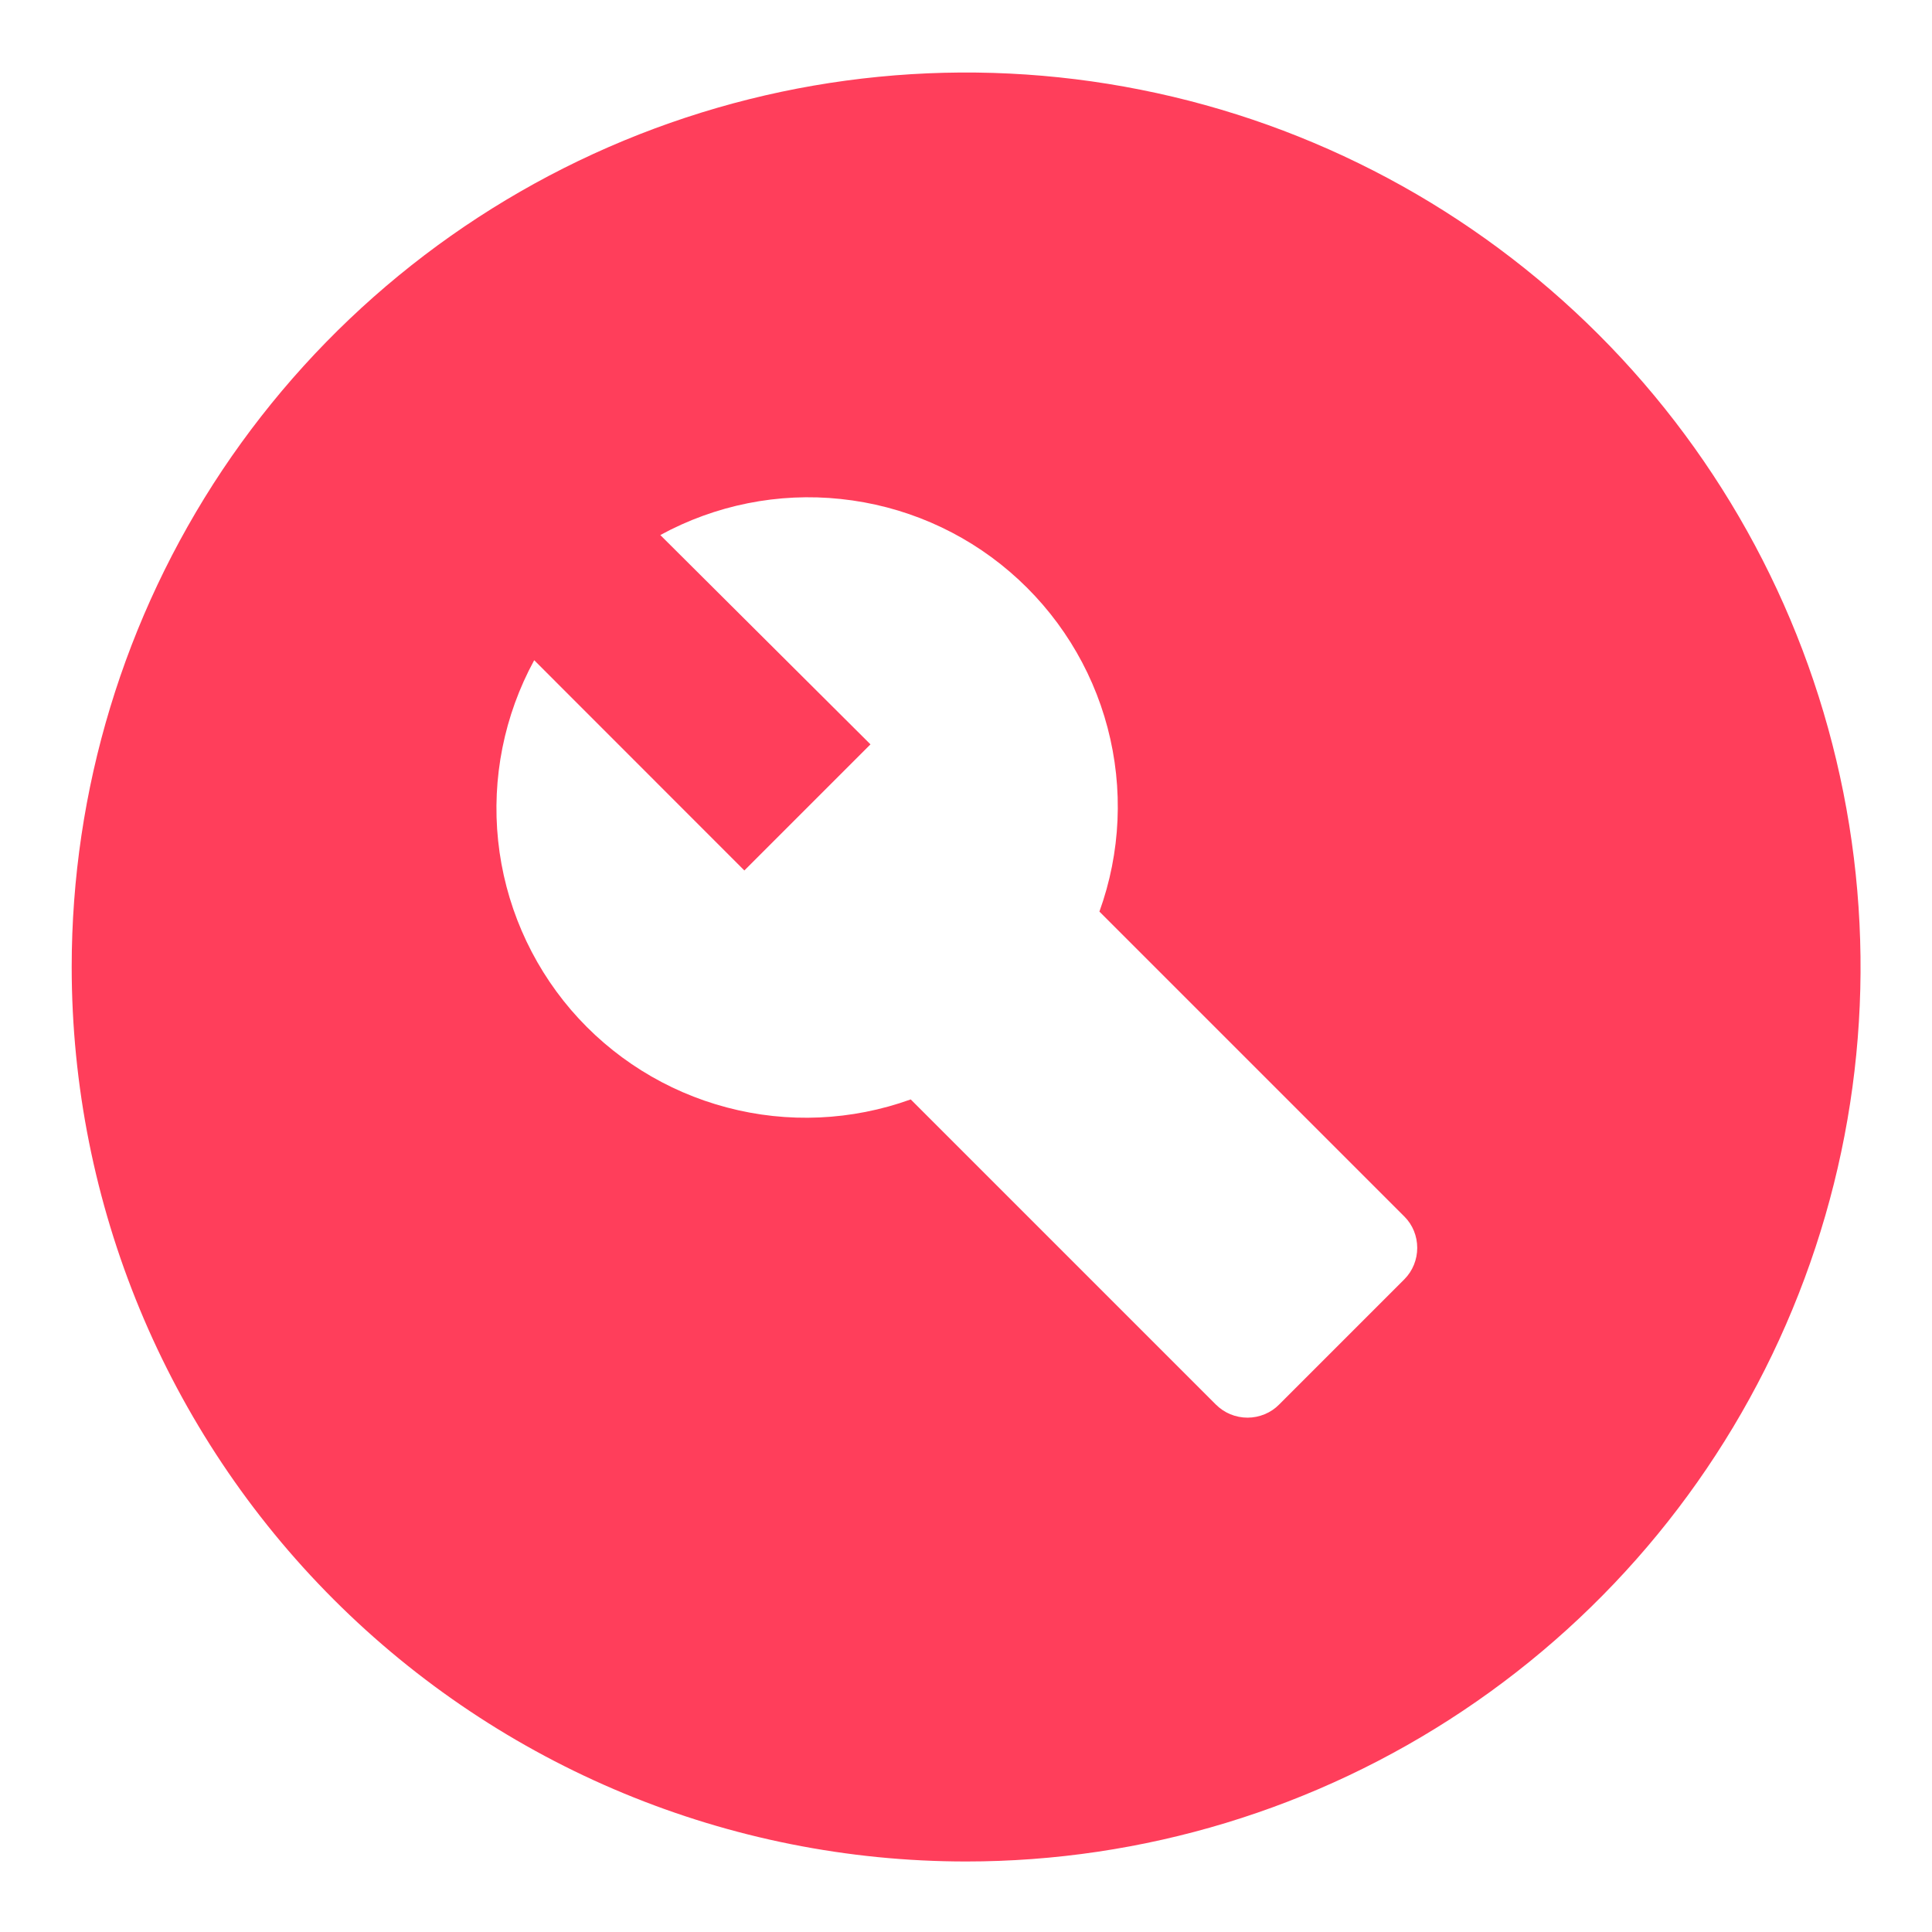
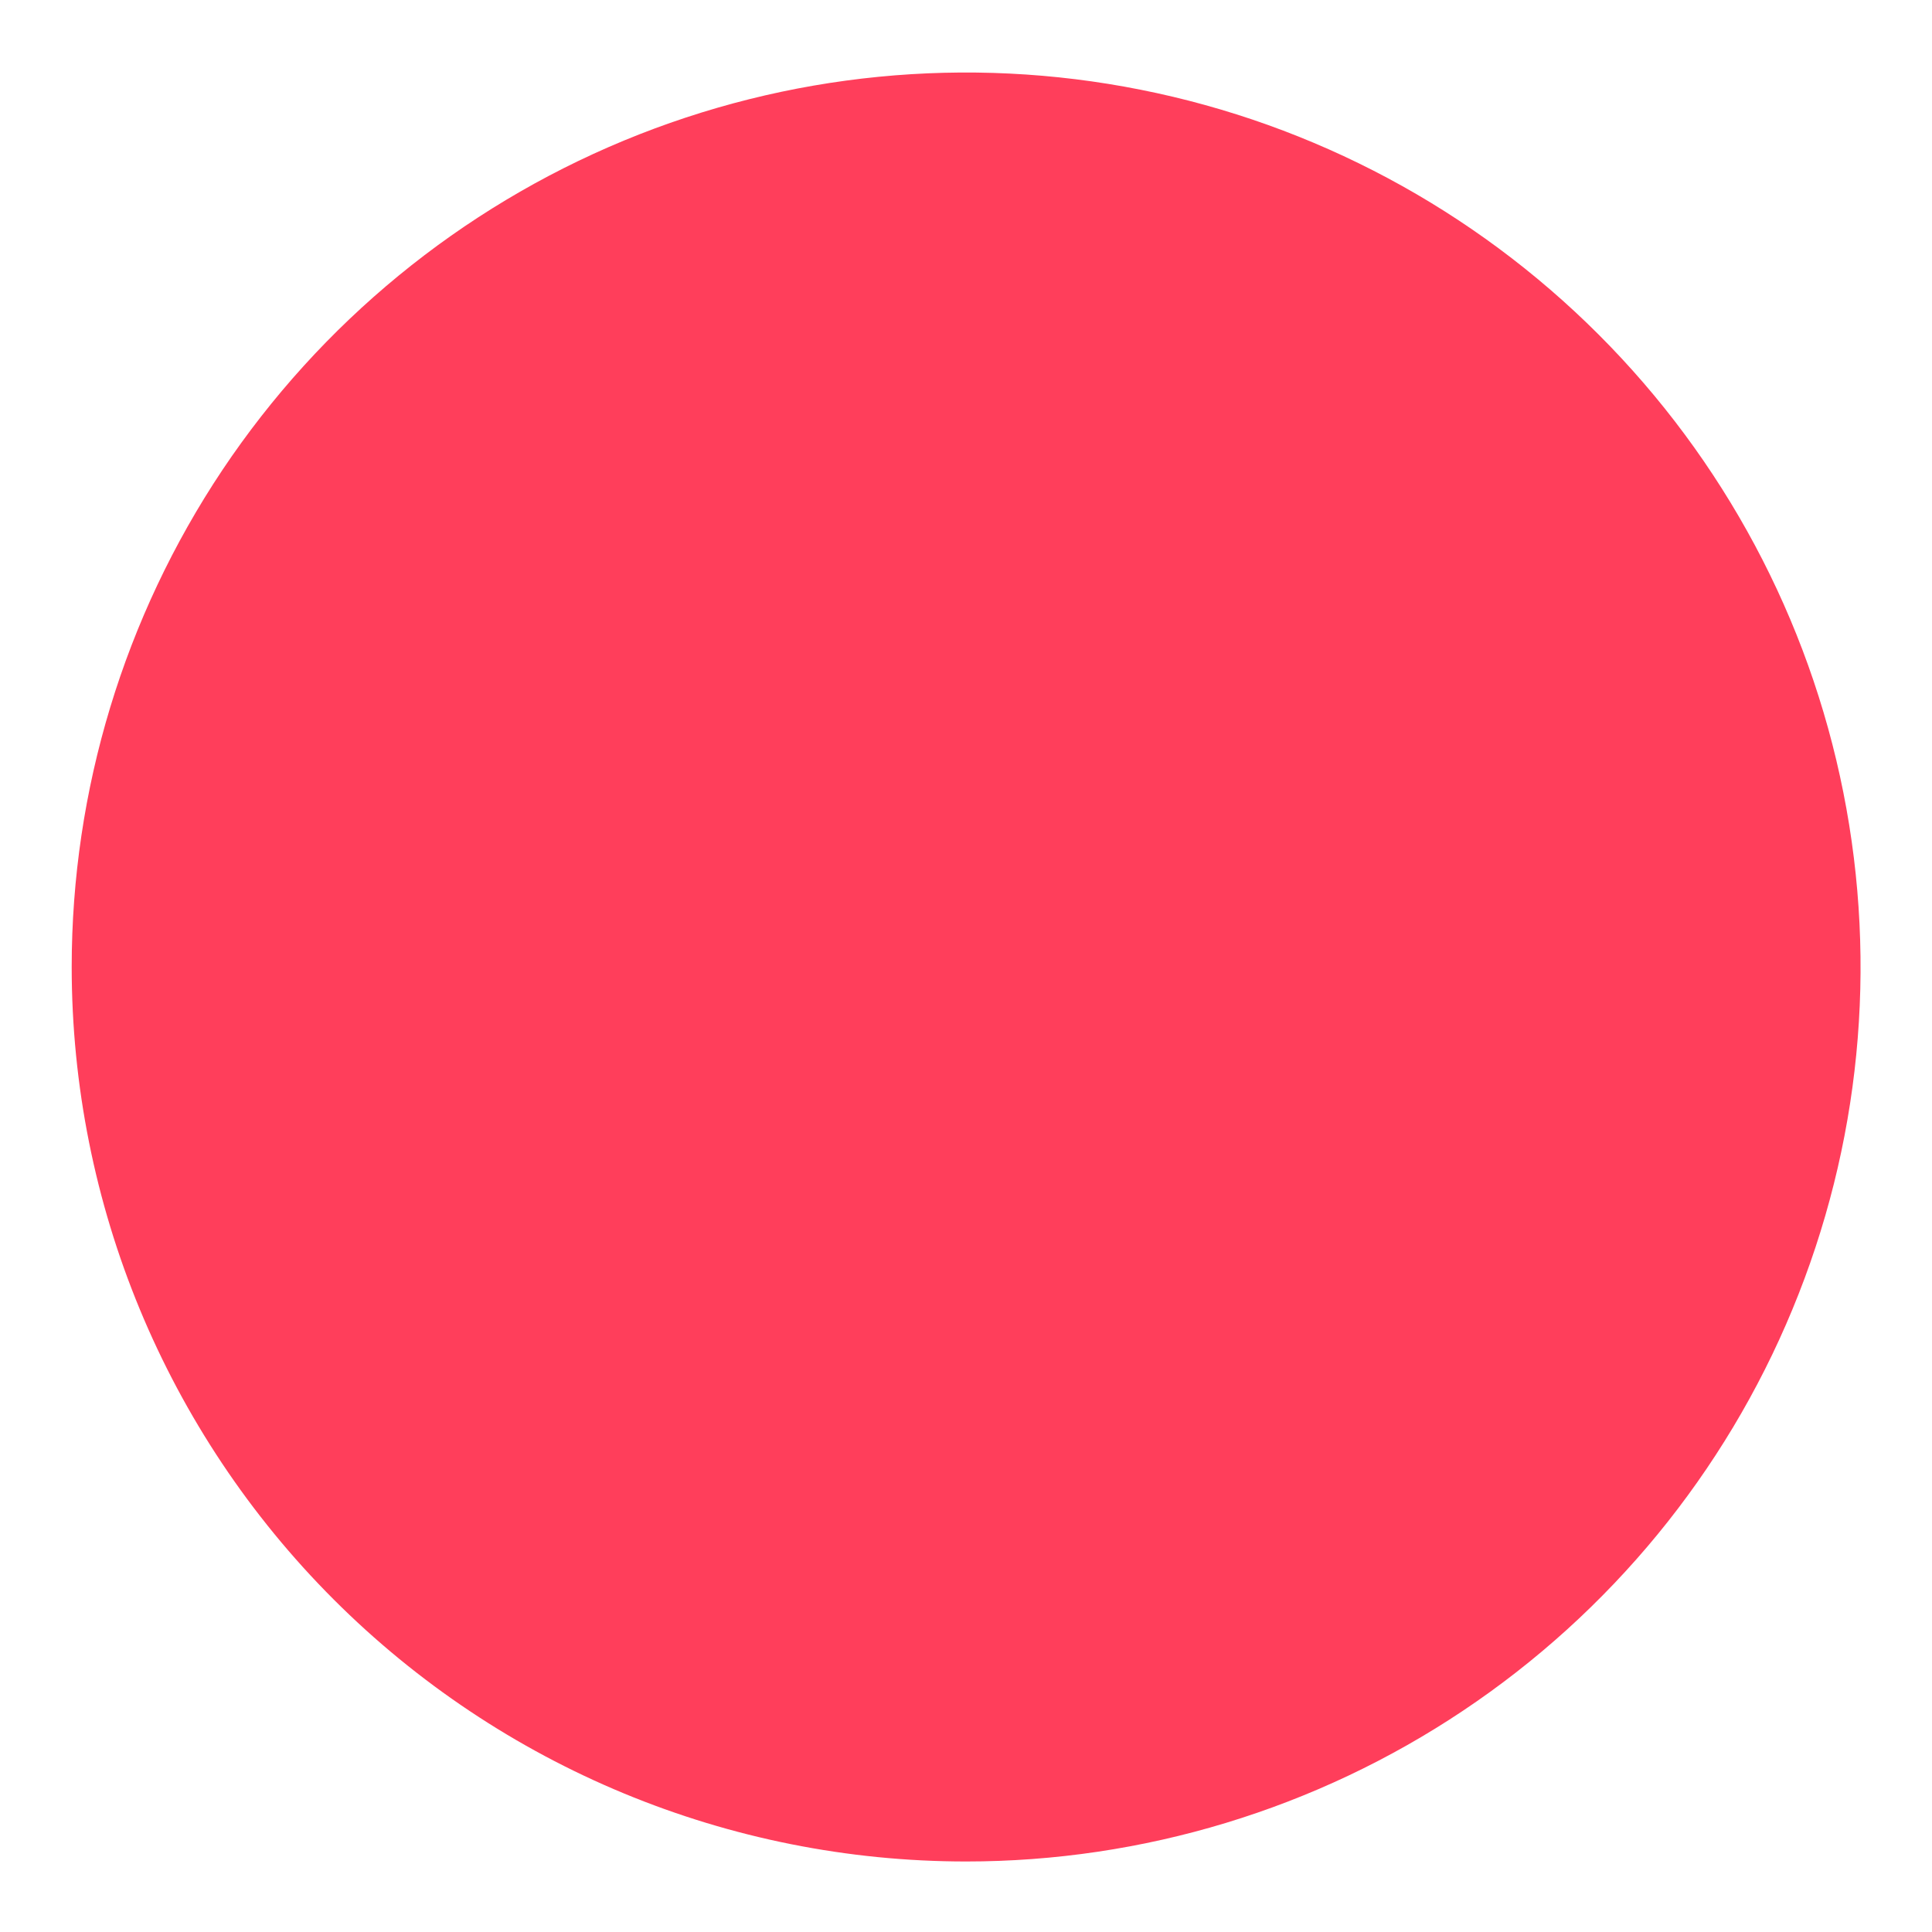
<svg xmlns="http://www.w3.org/2000/svg" width="18" height="18" viewBox="0 0 18 18" fill="none">
-   <path fill-rule="evenodd" clip-rule="evenodd" d="M2.072 4.379C1.157 5.75 0.668 7.361 0.668 9.009C0.668 11.219 1.546 13.339 3.109 14.902C4.672 16.465 6.791 17.343 9.001 17.343C10.649 17.343 12.261 16.854 13.631 15.938C15.002 15.022 16.07 13.721 16.7 12.198C17.331 10.675 17.496 9 17.174 7.383C16.853 5.767 16.059 4.282 14.894 3.117C13.728 1.951 12.244 1.157 10.627 0.836C9.011 0.514 7.335 0.679 5.812 1.31C4.29 1.941 2.988 3.009 2.072 4.379ZM11.918 13.085L13.085 11.918C13.162 11.84 13.204 11.735 13.204 11.626C13.204 11.517 13.162 11.412 13.085 11.335L10.243 8.493C10.442 7.943 10.468 7.345 10.319 6.78C10.17 6.214 9.852 5.708 9.408 5.327C8.964 4.946 8.415 4.71 7.833 4.649C7.252 4.587 6.665 4.705 6.152 4.985L8.11 6.935L6.935 8.11L4.977 6.151C4.697 6.665 4.58 7.251 4.641 7.833C4.702 8.414 4.939 8.964 5.319 9.408C5.7 9.852 6.207 10.169 6.772 10.318C7.338 10.468 7.935 10.441 8.485 10.243L11.327 13.085C11.366 13.124 11.412 13.155 11.462 13.176C11.513 13.197 11.568 13.208 11.623 13.208C11.678 13.208 11.732 13.197 11.783 13.176C11.834 13.155 11.88 13.124 11.918 13.085Z" fill="#FF3E5B" />
+   <path fillRule="evenodd" clip-rule="evenodd" d="M2.072 4.379C1.157 5.75 0.668 7.361 0.668 9.009C0.668 11.219 1.546 13.339 3.109 14.902C4.672 16.465 6.791 17.343 9.001 17.343C10.649 17.343 12.261 16.854 13.631 15.938C15.002 15.022 16.07 13.721 16.7 12.198C17.331 10.675 17.496 9 17.174 7.383C16.853 5.767 16.059 4.282 14.894 3.117C13.728 1.951 12.244 1.157 10.627 0.836C9.011 0.514 7.335 0.679 5.812 1.31C4.29 1.941 2.988 3.009 2.072 4.379ZM11.918 13.085L13.085 11.918C13.162 11.84 13.204 11.735 13.204 11.626C13.204 11.517 13.162 11.412 13.085 11.335L10.243 8.493C10.442 7.943 10.468 7.345 10.319 6.78C10.17 6.214 9.852 5.708 9.408 5.327C8.964 4.946 8.415 4.71 7.833 4.649C7.252 4.587 6.665 4.705 6.152 4.985L8.11 6.935L6.935 8.11L4.977 6.151C4.697 6.665 4.58 7.251 4.641 7.833C4.702 8.414 4.939 8.964 5.319 9.408C5.7 9.852 6.207 10.169 6.772 10.318C7.338 10.468 7.935 10.441 8.485 10.243L11.327 13.085C11.366 13.124 11.412 13.155 11.462 13.176C11.513 13.197 11.568 13.208 11.623 13.208C11.678 13.208 11.732 13.197 11.783 13.176C11.834 13.155 11.88 13.124 11.918 13.085Z" fill="#FF3E5B" />
</svg>
